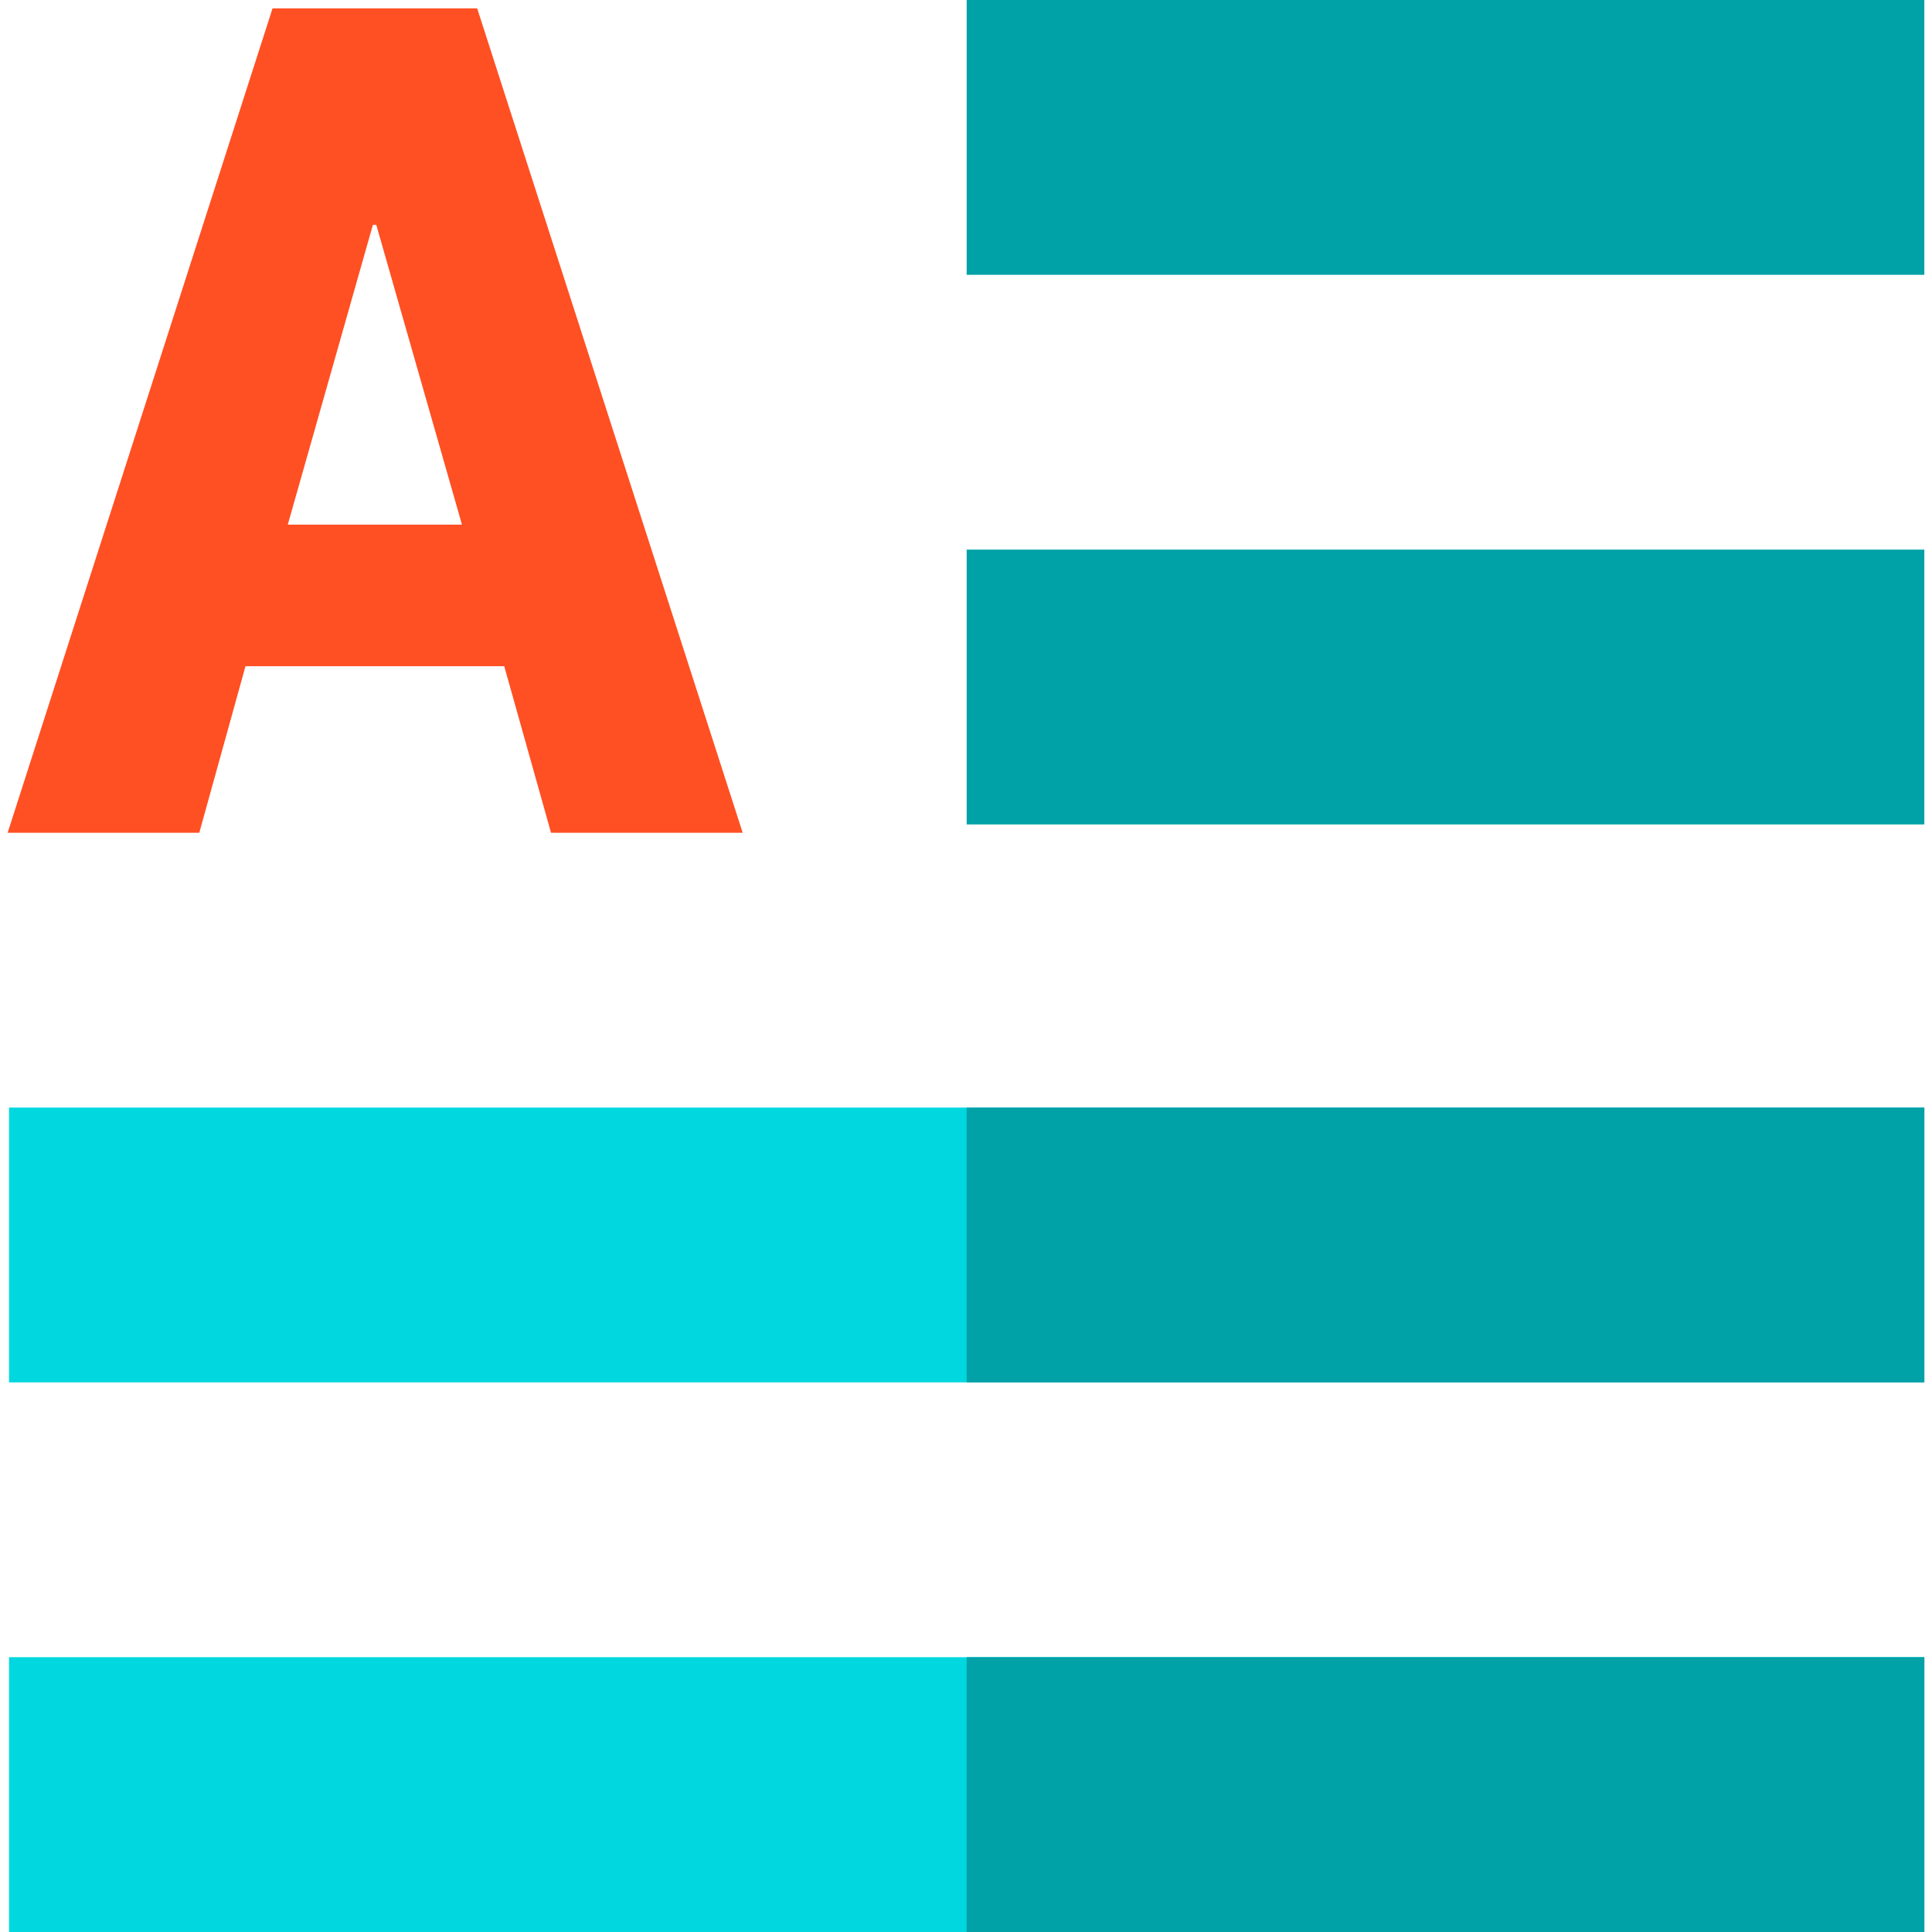
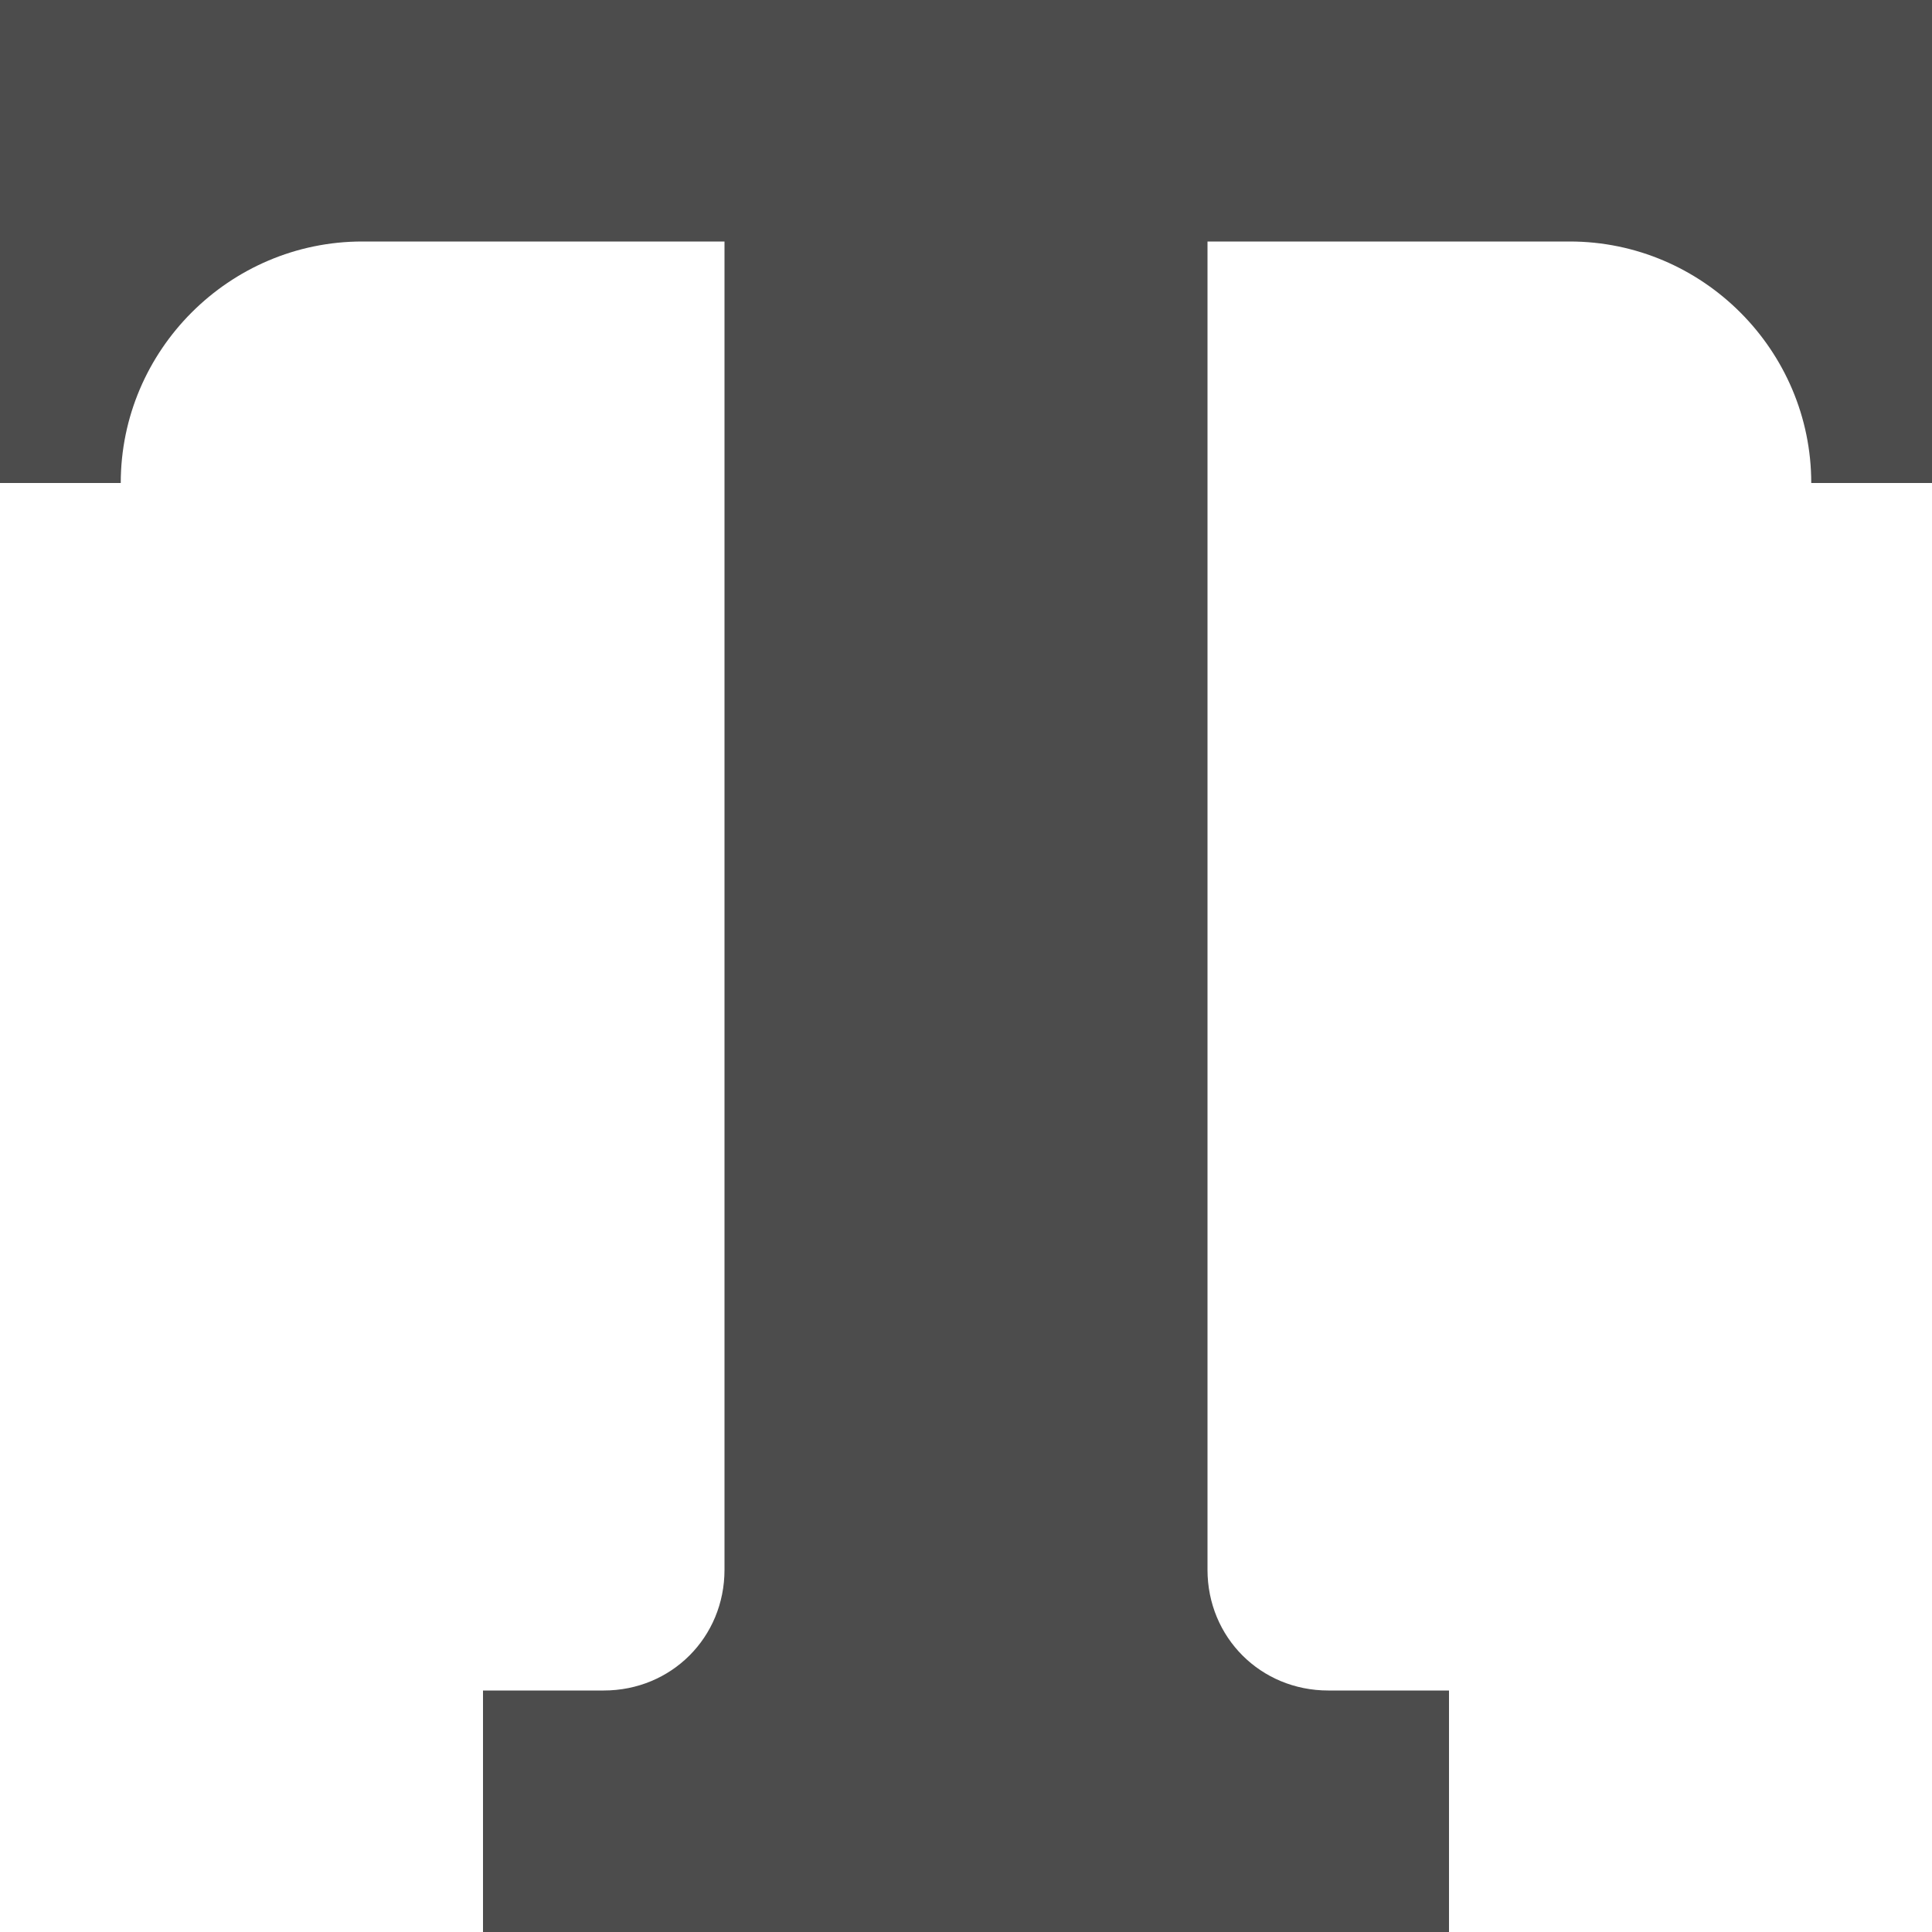
- <svg xmlns="http://www.w3.org/2000/svg" version="1.1" id="Layer_1" x="0px" y="0px" viewBox="0 0 512 512" style="enable-background:new 0 0 512 512;" xml:space="preserve">
-   <g>
-     <rect x="2.392" y="439.172" style="fill:#00D7DF;" width="507.586" height="72.828" />
-     <rect x="2.392" y="293.517" style="fill:#00D7DF;" width="507.586" height="72.828" />
-   </g>
-   <g>
-     <rect x="256.177" y="439.172" style="fill:#00A1A7;" width="253.793" height="72.828" />
-     <rect x="256.177" y="293.517" style="fill:#00A1A7;" width="253.793" height="72.828" />
-     <rect x="256.177" y="145.655" style="fill:#00A1A7;" width="253.793" height="72.828" />
-     <rect x="256.177" style="fill:#00A1A7;" width="253.793" height="72.828" />
-   </g>
-   <path style="fill:#FF5023;" d="M126.455,2.207H72.227L2.022,220.69h50.792l12.244-44.138h68.568l12.401,44.138h50.792L126.455,2.207  z M76.264,139.034l22.559-79.448h0.892l22.707,79.448H76.264z" />
-   <g>
- </g>
-   <g>
- </g>
-   <g>
- </g>
-   <g>
- </g>
-   <g>
- </g>
-   <g>
- </g>
-   <g>
- </g>
-   <g>
- </g>
-   <g>
- </g>
-   <g>
- </g>
-   <g>
- </g>
-   <g>
- </g>
-   <g>
- </g>
-   <g>
- </g>
-   <g>
- </g>
+ <svg xmlns="http://www.w3.org/2000/svg" viewBox="0 0 8 8">
+   <path style="fill-opacity:0.7;" d="M0 0v2h.5c0-.55.45-1 1-1h1.5v5.5c0 .28-.22.5-.5.5h-.5v1h4v-1h-.5c-.28 0-.5-.22-.5-.5v-5.5h1.5c.55 0 1 .45 1 1h.5v-2h-8z" />
</svg>
